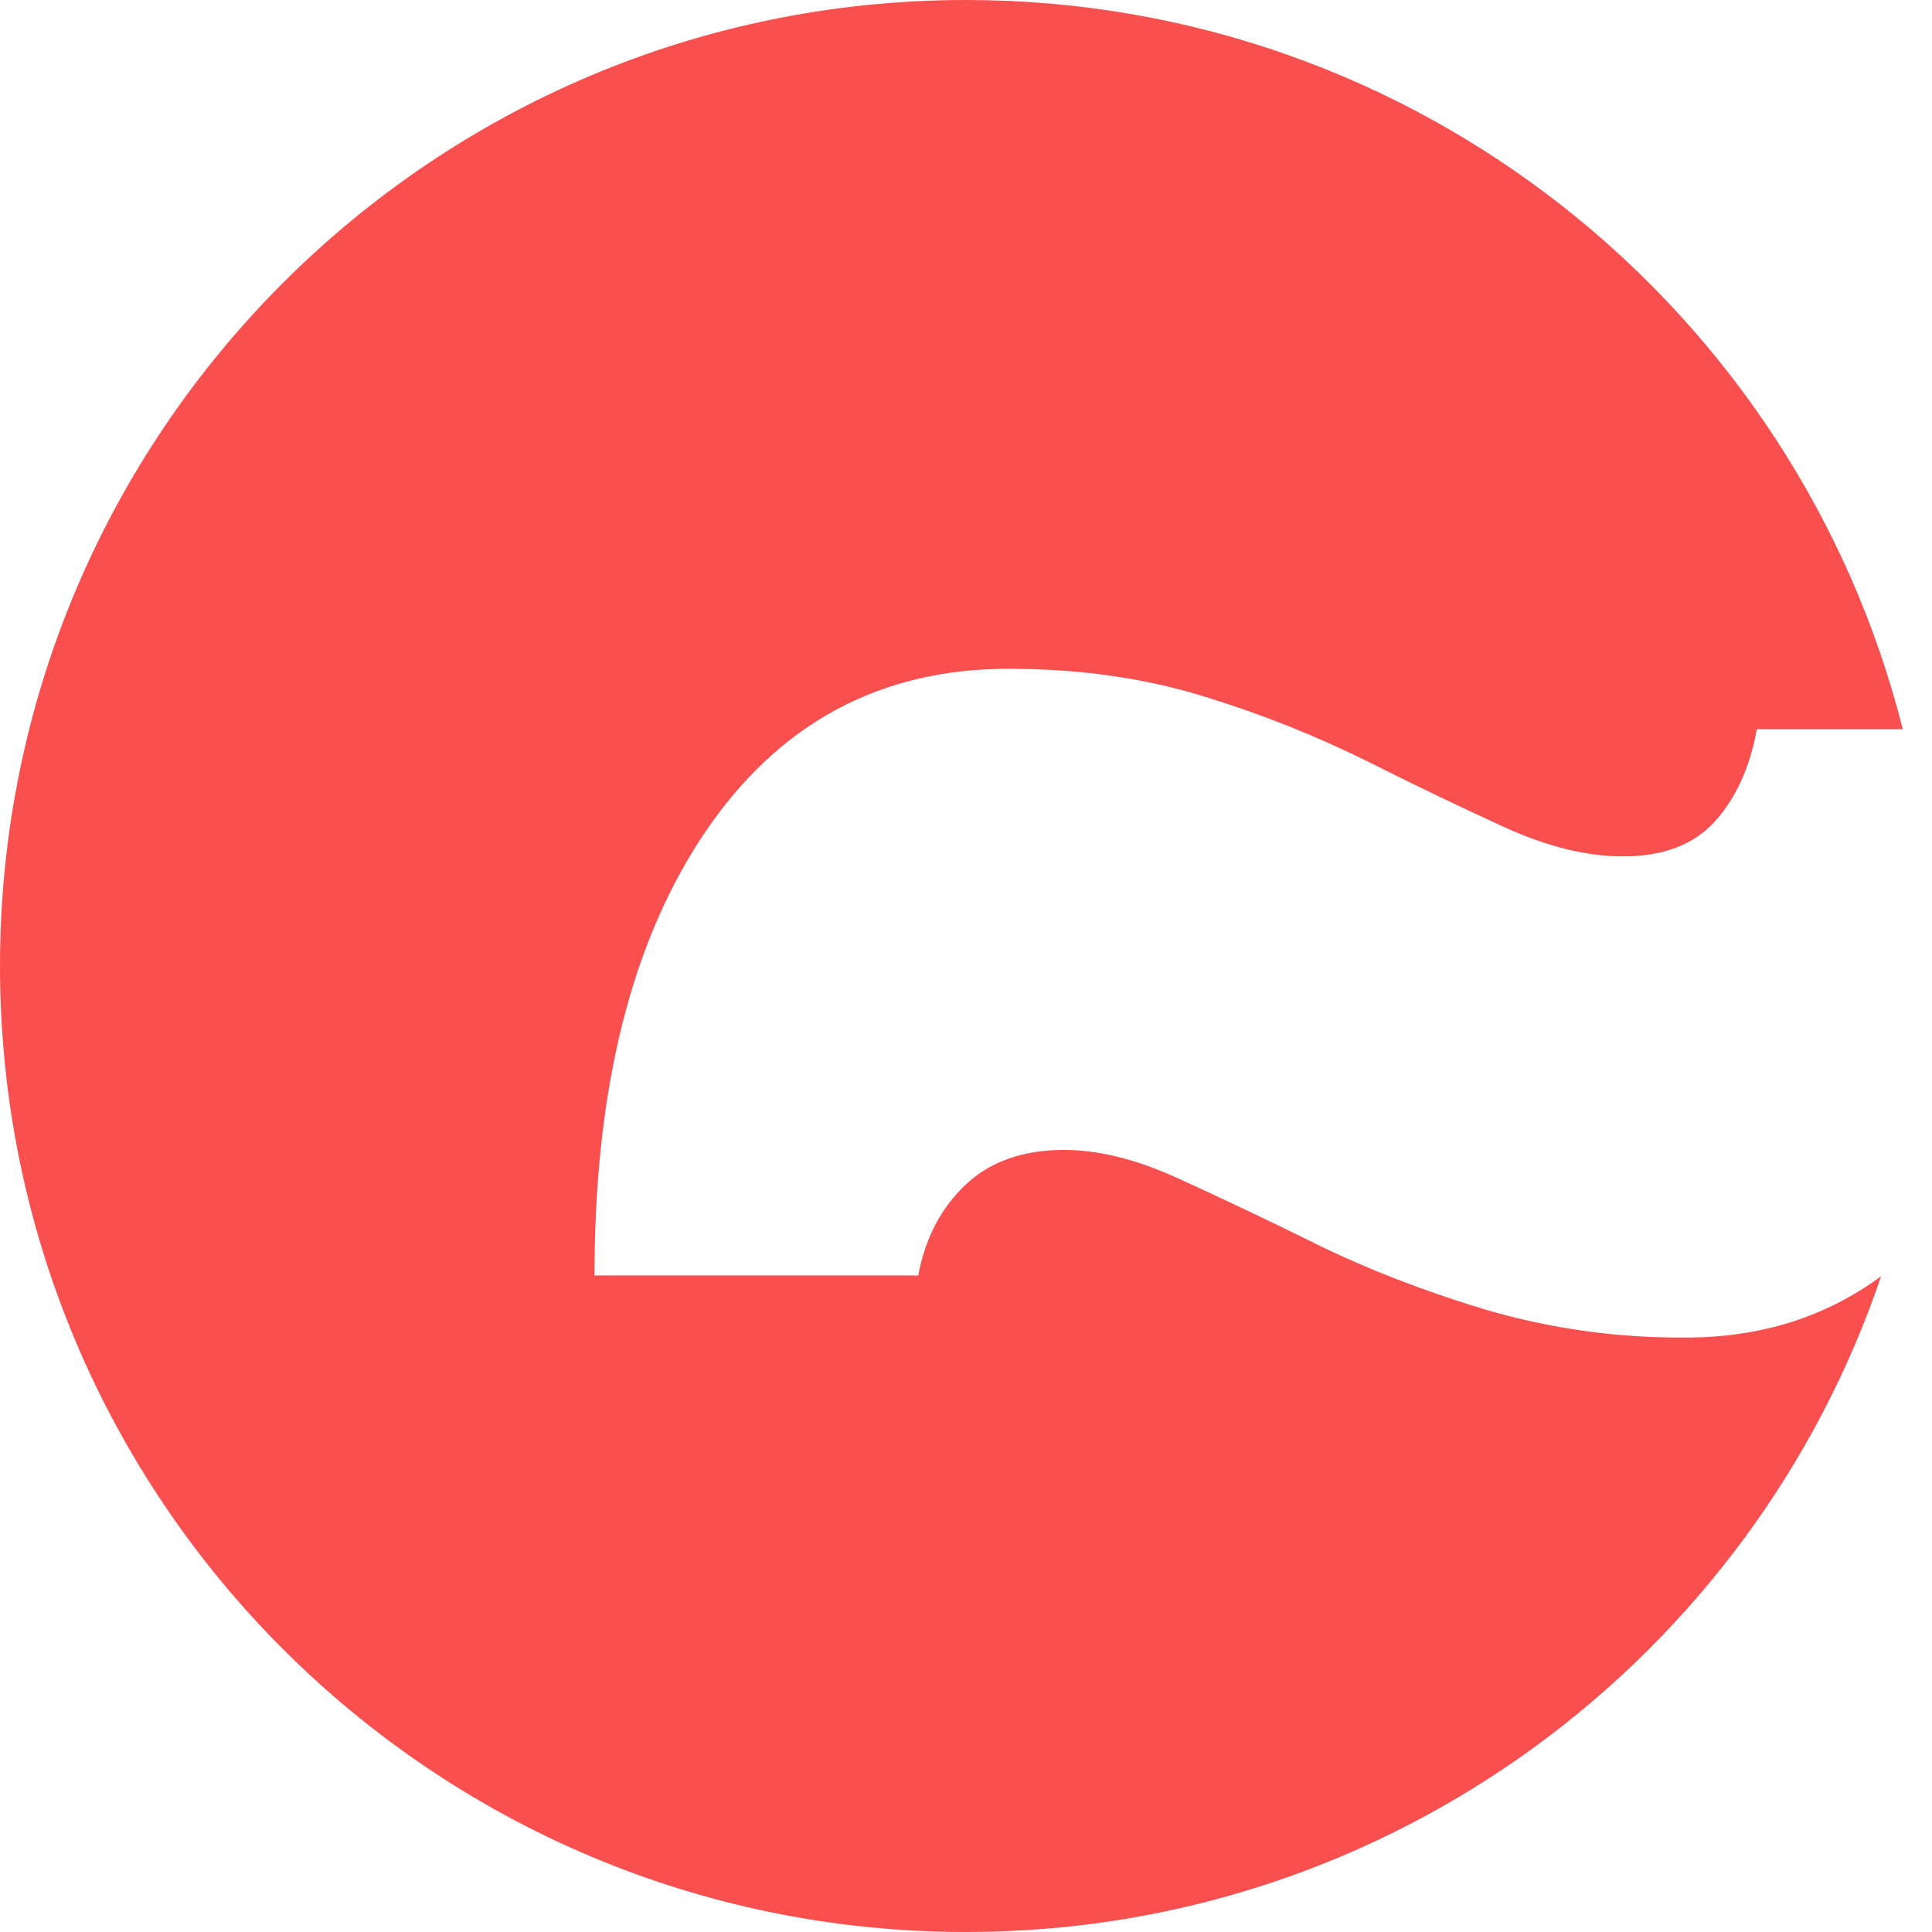
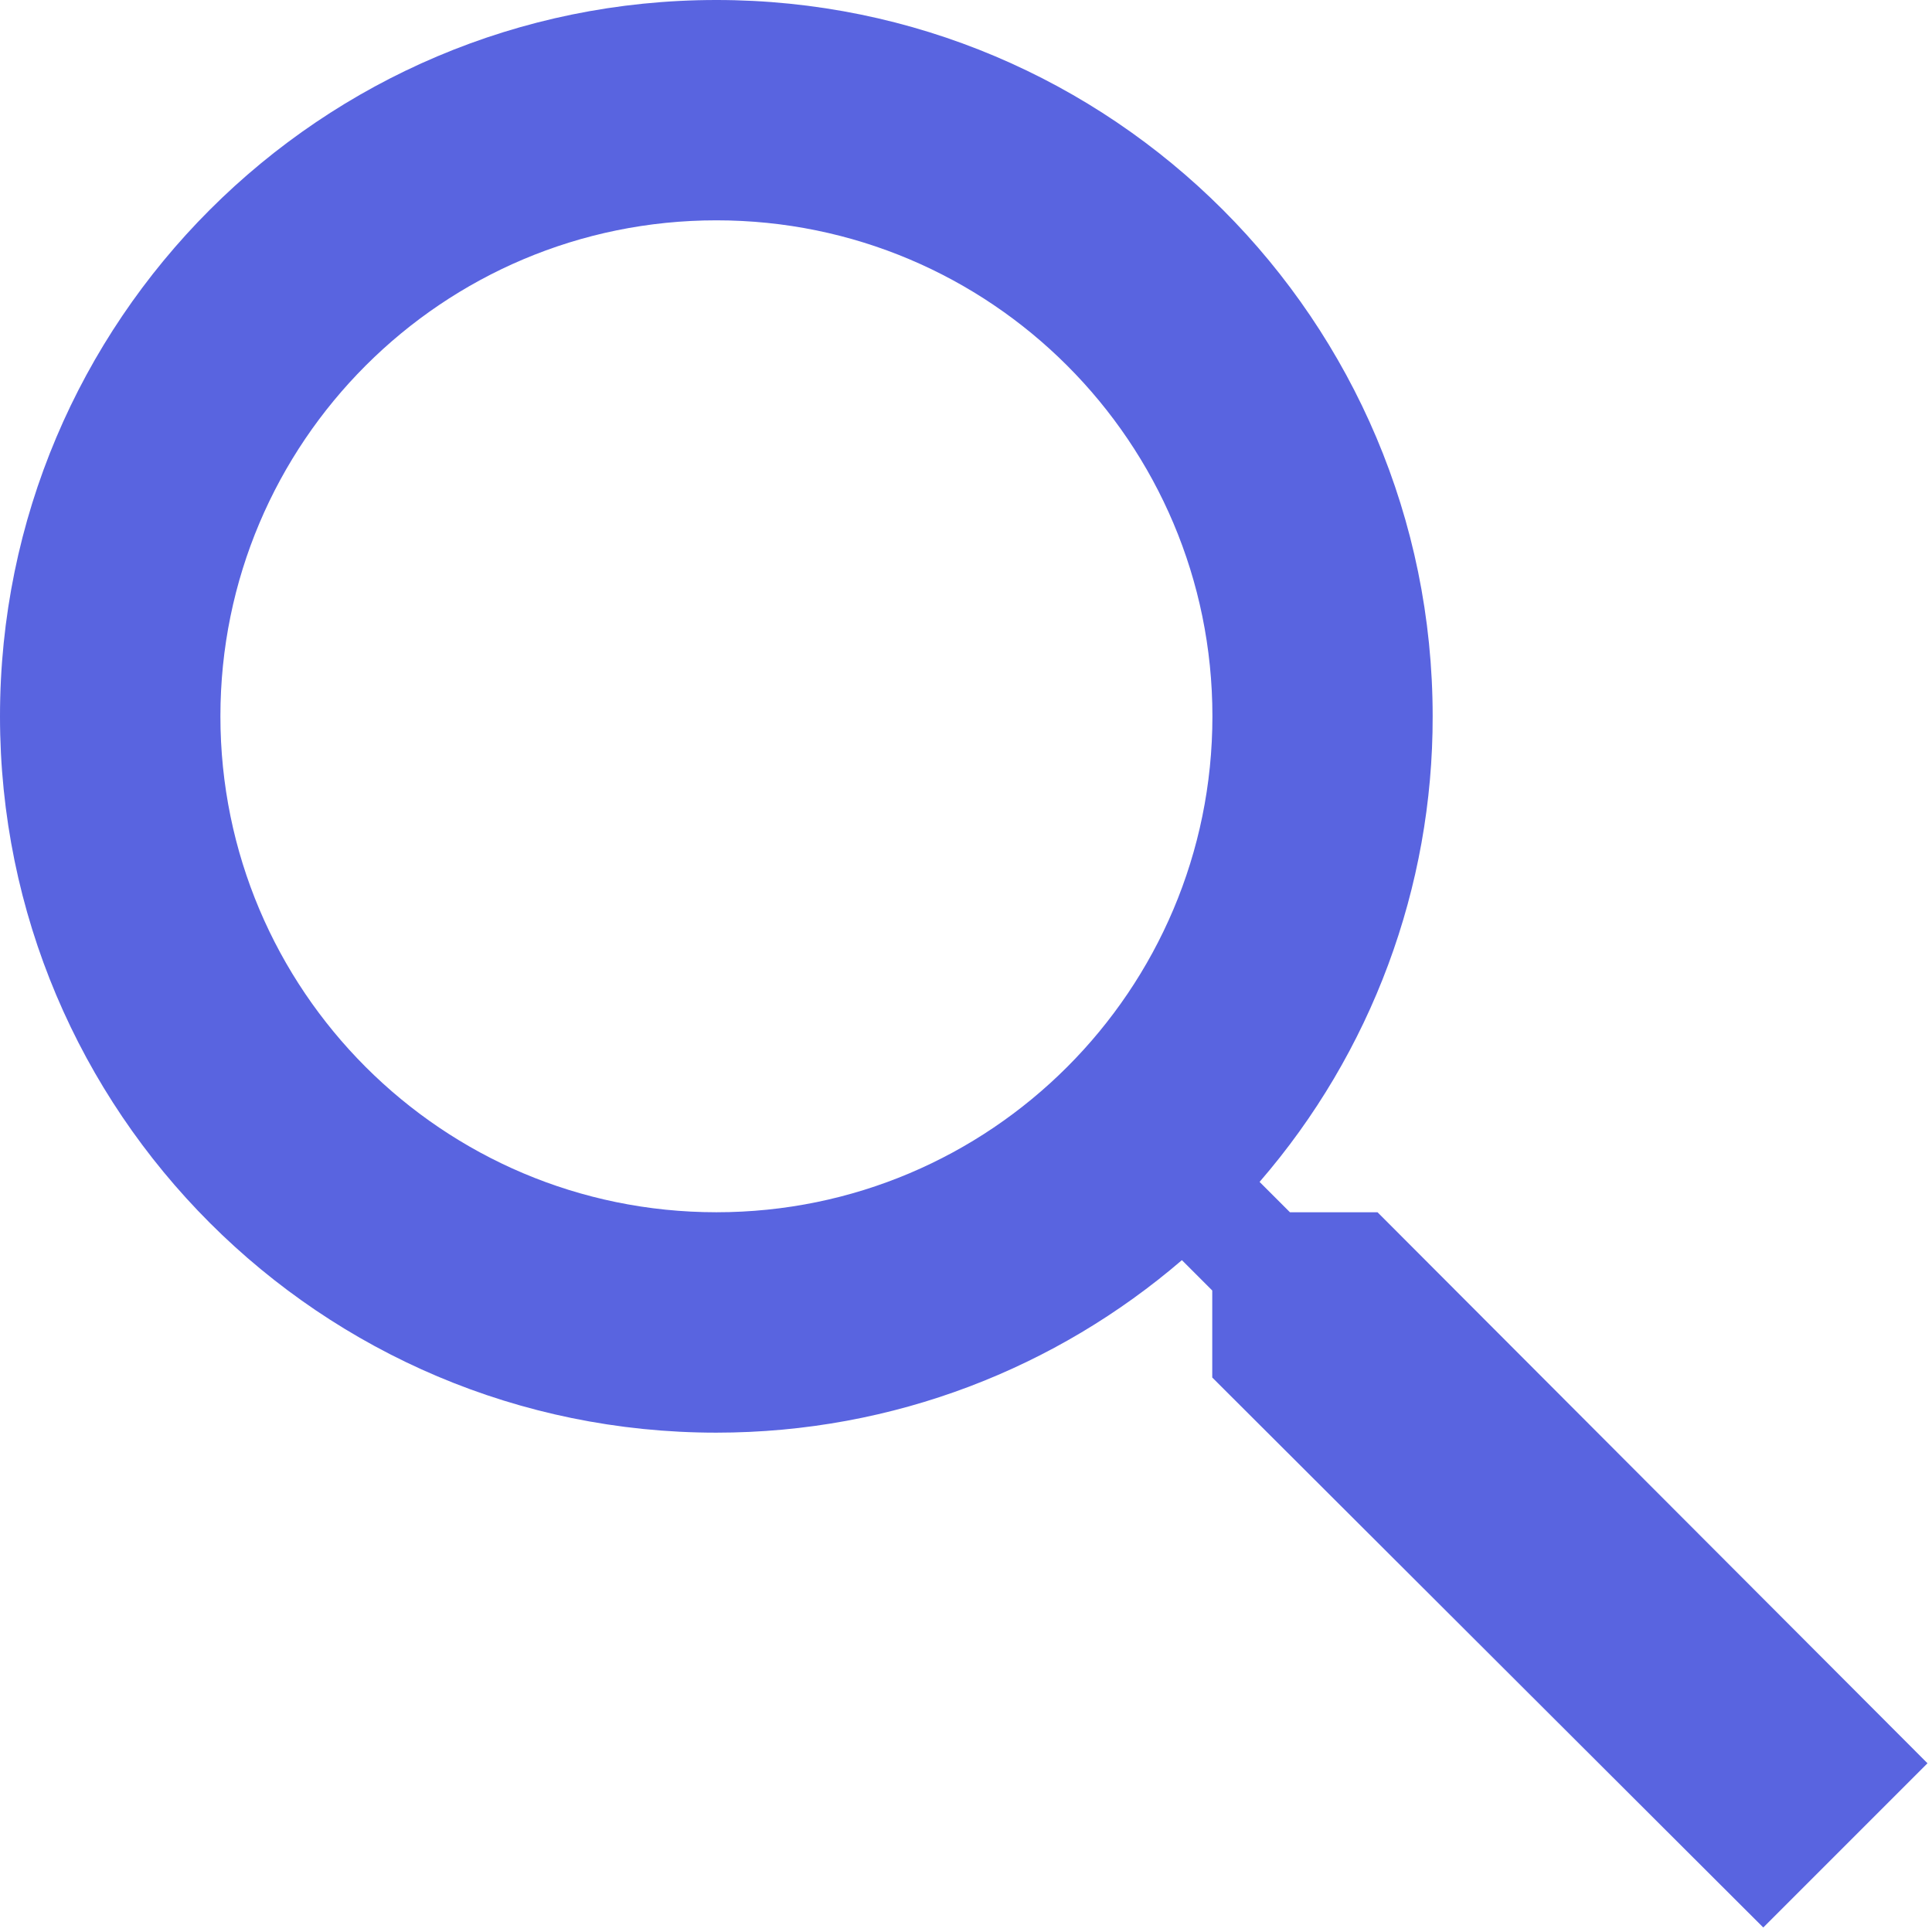
- <svg xmlns="http://www.w3.org/2000/svg" viewBox="0 0 26 26">
-   <path fill="#F94F4F" fill-rule="evenodd" d="M13 0c6.08 0 11.186 4.175 12.607 9.814h-1.964c-.094.516-.283.93-.567 1.243-.284.312-.696.468-1.236.468-.486 0-1.013-.13-1.58-.387a52.835 52.835 0 0 1-1.845-.886 14.576 14.576 0 0 0-2.198-.875C15.413 9.126 14.532 9 13.572 9c-1.729 0-3.09.733-4.083 2.2-.937 1.384-1.432 3.234-1.484 5.551L8 17.165h4.357c.094-.502.307-.91.638-1.222.33-.312.773-.468 1.327-.468.46 0 .966.126 1.52.377a65.15 65.15 0 0 1 1.864.886c.69.339 1.449.634 2.28.885A9.31 9.31 0 0 0 22.69 18c1.004 0 1.879-.275 2.625-.825C23.577 22.305 18.72 26 13 26 5.82 26 0 20.18 0 13S5.82 0 13 0z" />
+ <svg xmlns="http://www.w3.org/2000/svg" viewBox="0 0 24 24">
+   <path fill="#5964E0" d="M17.112 15.059h-1.088l-.377-.377a8.814 8.814 0 0 0 2.15-5.784A8.898 8.898 0 0 0 8.898 0 8.898 8.898 0 0 0 0 8.898a8.898 8.898 0 0 0 8.898 8.899c2.211 0 4.23-.808 5.784-2.143l.377.377v1.081l6.845 6.832 2.04-2.04-6.832-6.845zm-8.214 0A6.16 6.16 0 1 1 8.9 2.737a6.16 6.16 0 0 1 0 12.322z" />
</svg>
